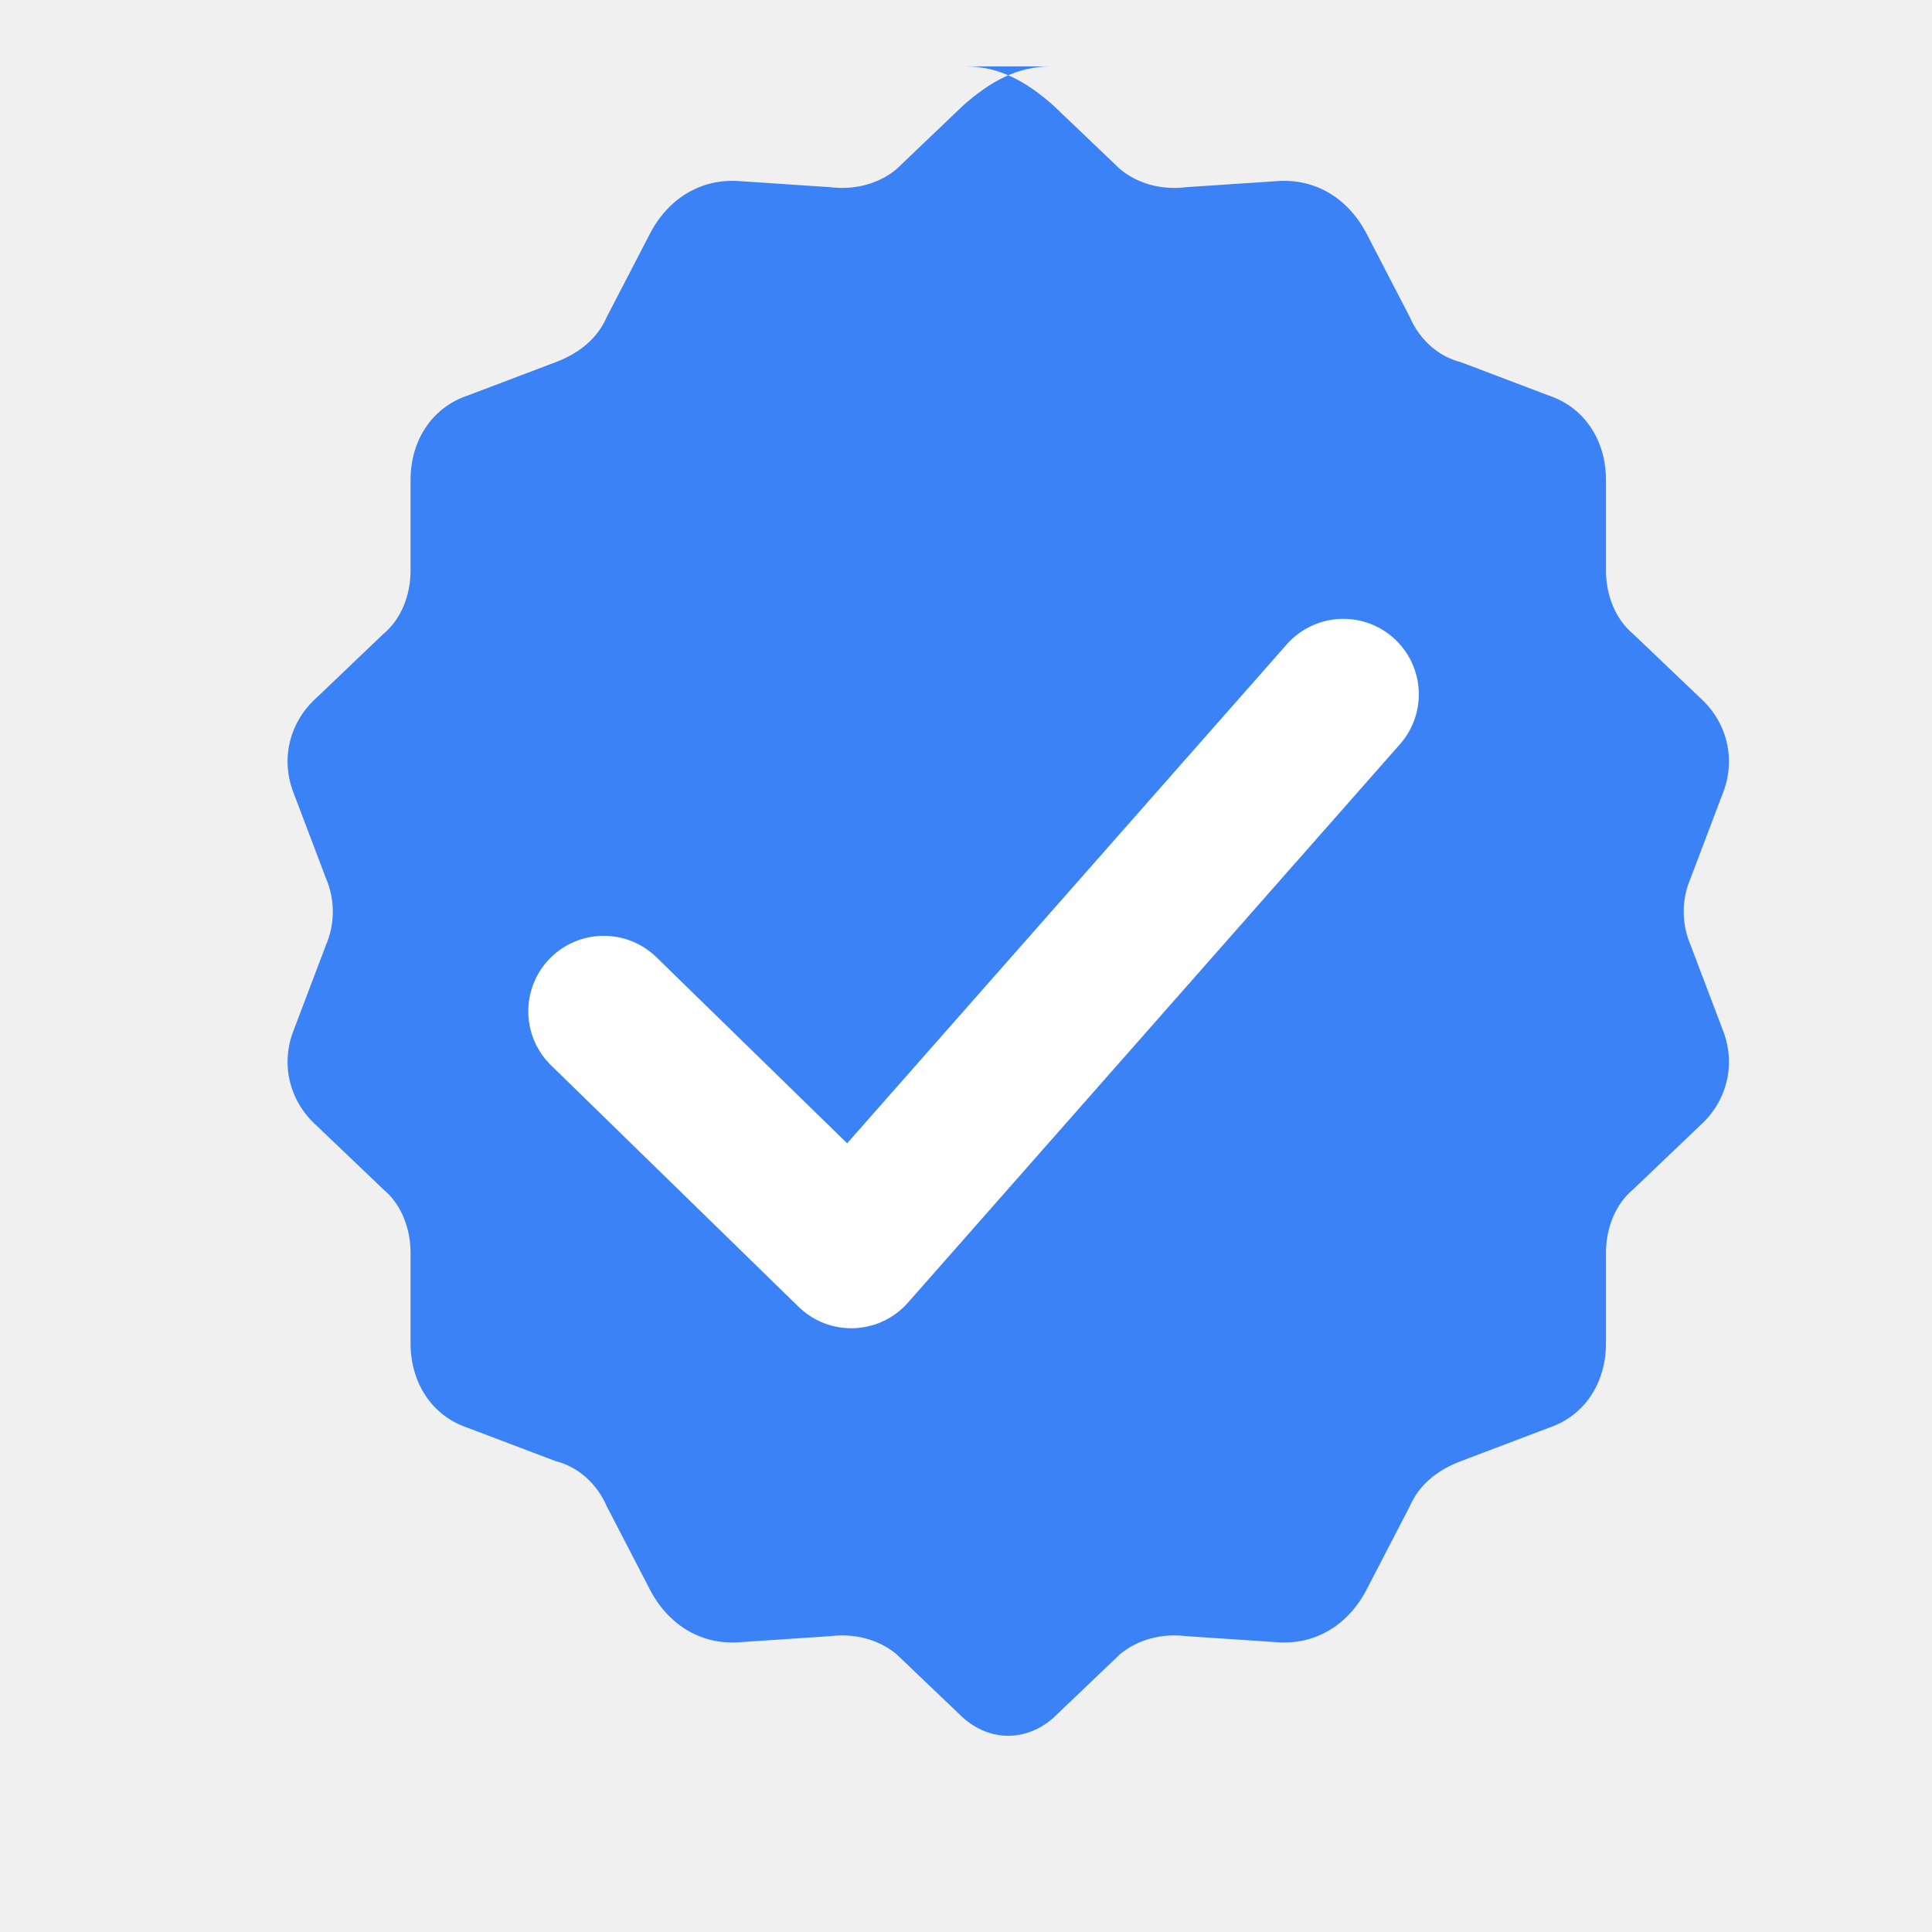
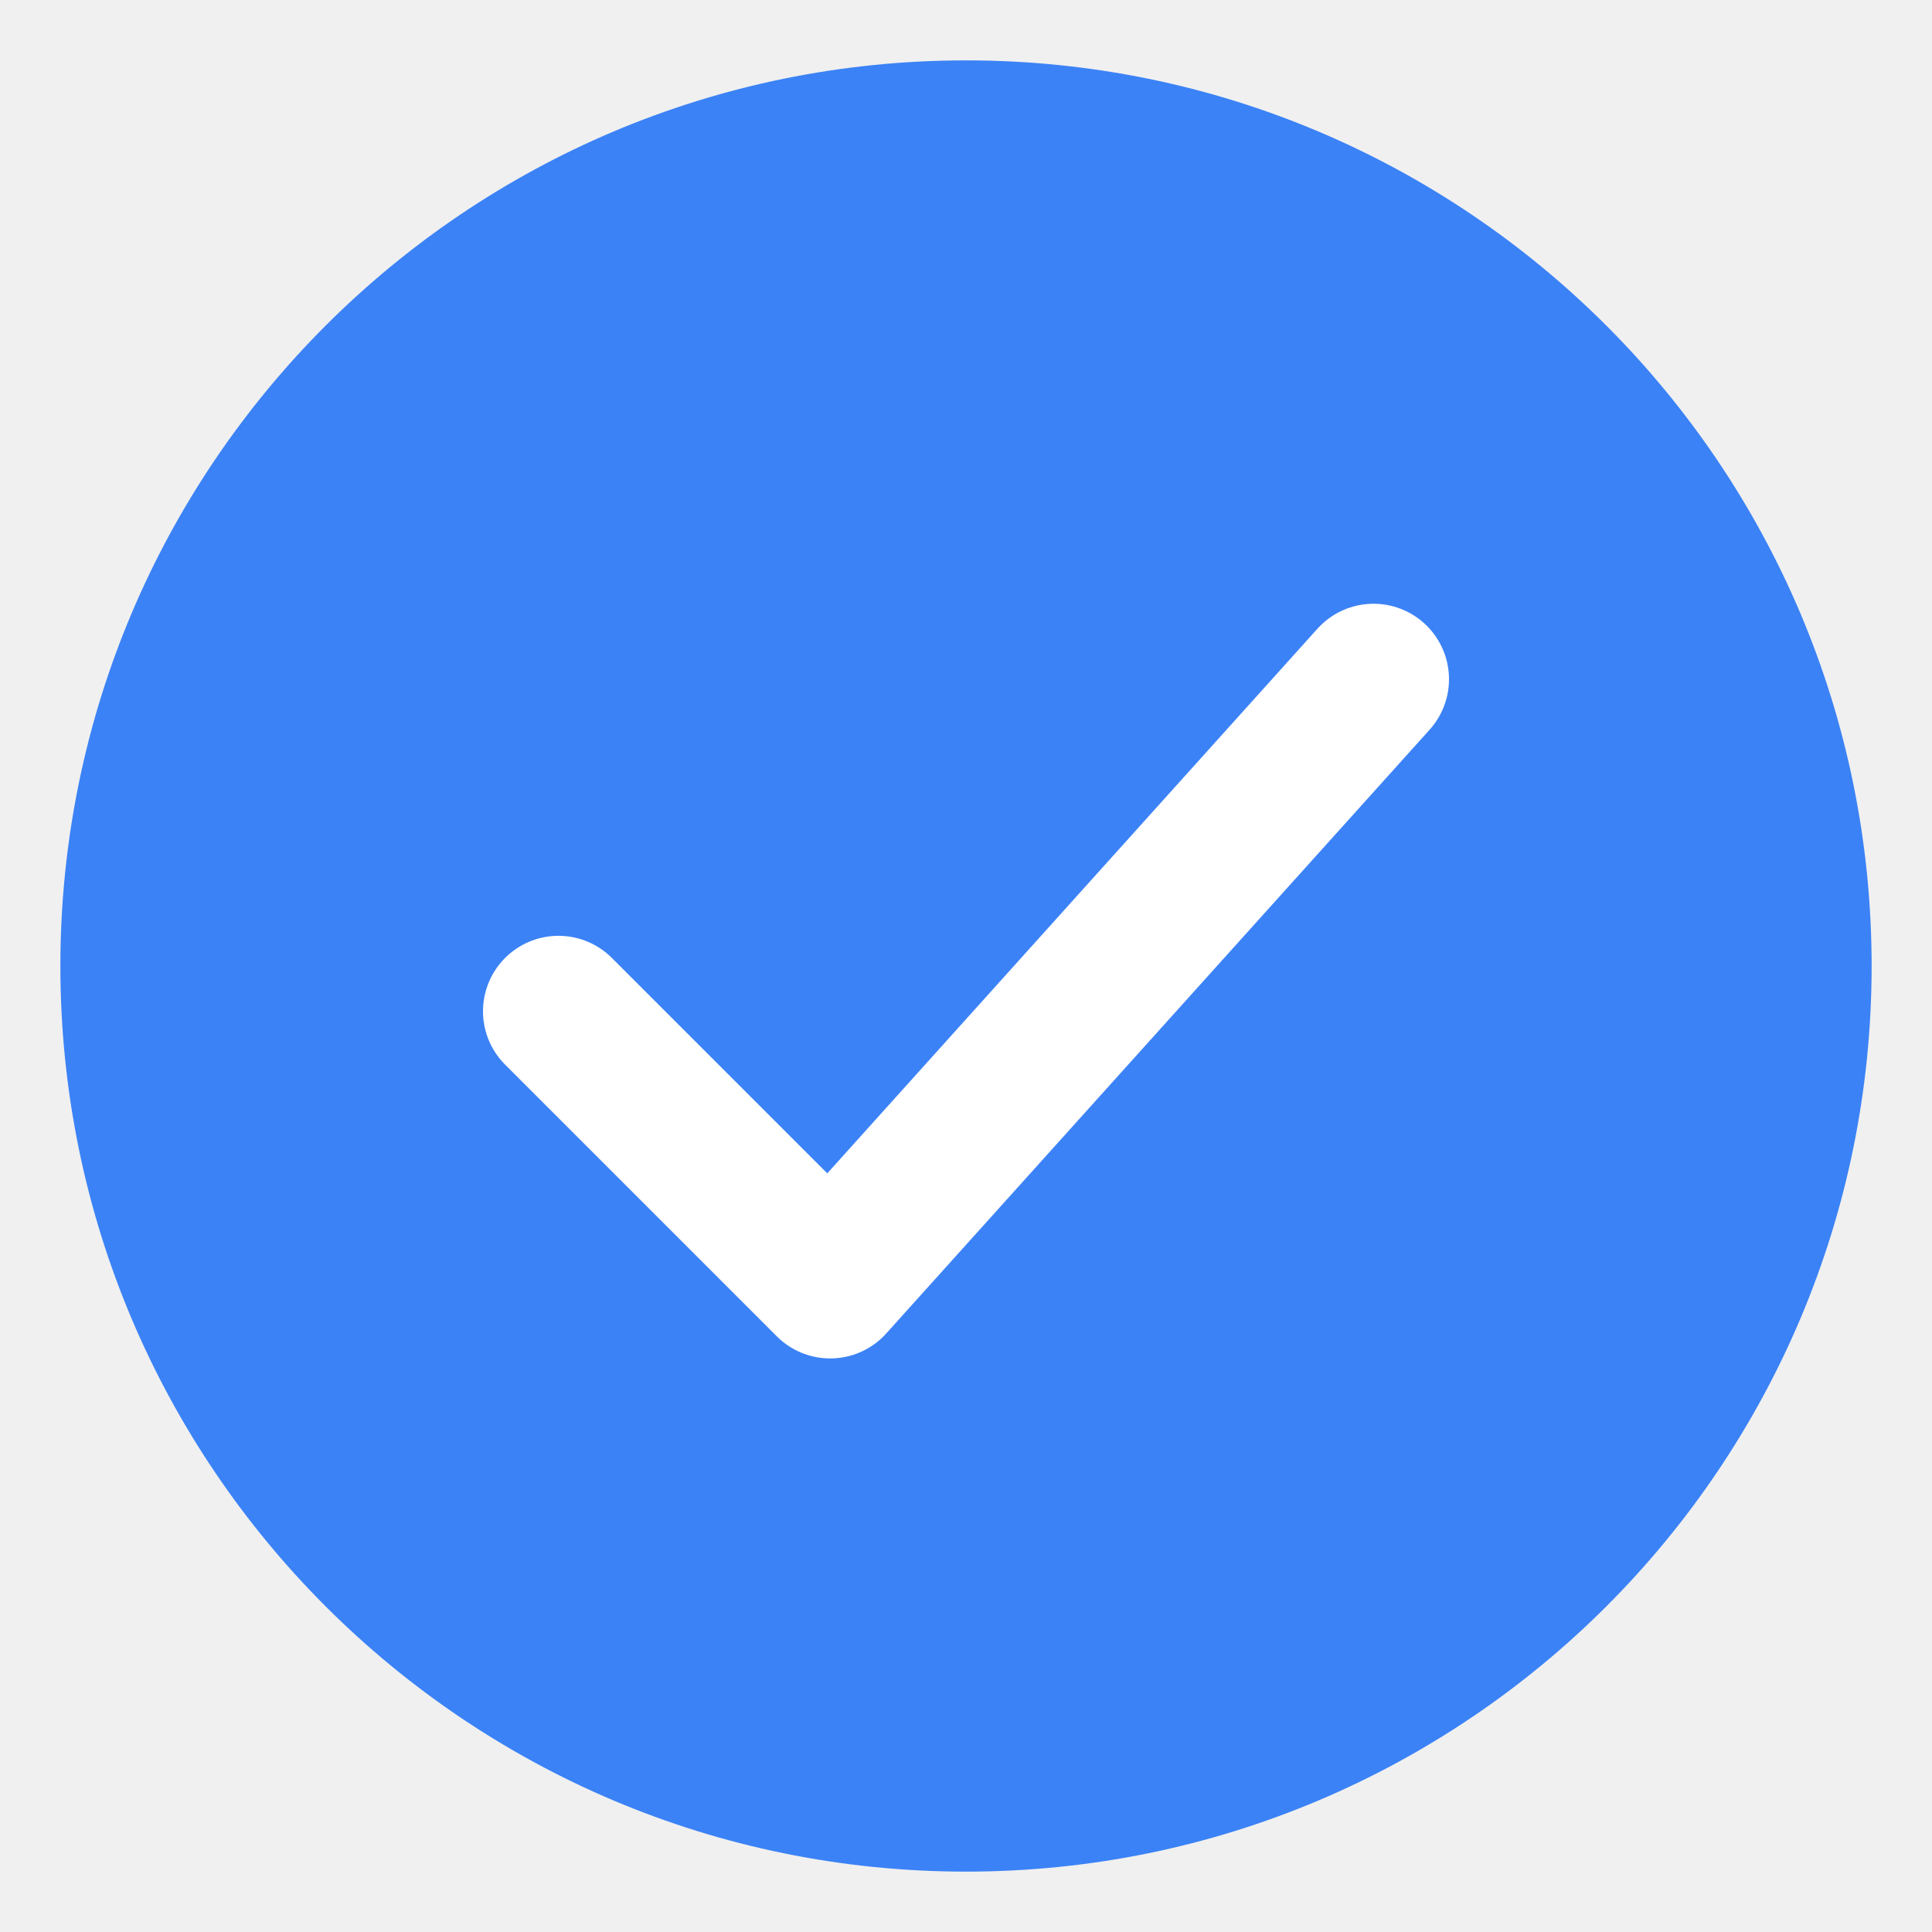
<svg xmlns="http://www.w3.org/2000/svg" viewBox="0 0 64 64" fill="none">
-   <path fill="#3B82F6" d="M32 2.2c1.1 0 2 .5 2.9 1.3l2.2 2.1c.6.5 1.4.7 2.2.6l3-.2c1.3-.1 2.4.6 3 1.8l1.4 2.7c.3.7.9 1.3 1.7 1.5l2.9 1.1c1.2.4 1.9 1.5 1.9 2.8v3c0 .8.3 1.6.9 2.1l2.2 2.1c.9.8 1.2 2 .8 3.1l-1.1 2.9c-.3.7-.3 1.5 0 2.2l1.1 2.9c.4 1.1.1 2.3-.8 3.1l-2.2 2.1c-.6.5-.9 1.3-.9 2.1v3c0 1.3-.7 2.4-1.9 2.8l-2.9 1.1c-.8.3-1.4.8-1.7 1.5l-1.4 2.7c-.6 1.2-1.7 1.9-3 1.8l-3-.2c-.8-.1-1.6.1-2.2.6l-2.2 2.1c-.9.8-2.1.8-3 0l-2.2-2.1c-.6-.5-1.4-.7-2.2-.6l-3 .2c-1.3.1-2.4-.6-3-1.8l-1.4-2.7c-.3-.7-.9-1.3-1.7-1.5l-2.9-1.1c-1.2-.4-1.9-1.5-1.9-2.8v-3c0-.8-.3-1.6-.9-2.1l-2.2-2.1c-.9-.8-1.2-2-.8-3.1l1.1-2.9c.3-.7.3-1.5 0-2.2l-1.1-2.9c-.4-1.1-.1-2.3.8-3.1l2.2-2.1c.6-.5.9-1.3.9-2.1v-3c0-1.3.7-2.4 1.9-2.8l2.9-1.1c.8-.3 1.4-.8 1.7-1.5l1.4-2.7c.6-1.2 1.7-1.9 3-1.8l3 .2c.8.1 1.6-.1 2.2-.6l2.2-2.1c.9-.8 1.8-1.3 2.9-1.3z" />
-   <path stroke="#FFFFFF" stroke-width="5" stroke-linecap="round" stroke-linejoin="round" d="M20 33.5 28.2 41.5 44.5 23" />
+   <circle cx="32" cy="32" r="30" fill="#3B82F6" />
+   <path stroke="#FFFFFF" stroke-width="5" stroke-linecap="round" stroke-linejoin="round" d="M18.5 33.5 27.5 42.5 45.5 22.5" />
</svg>
